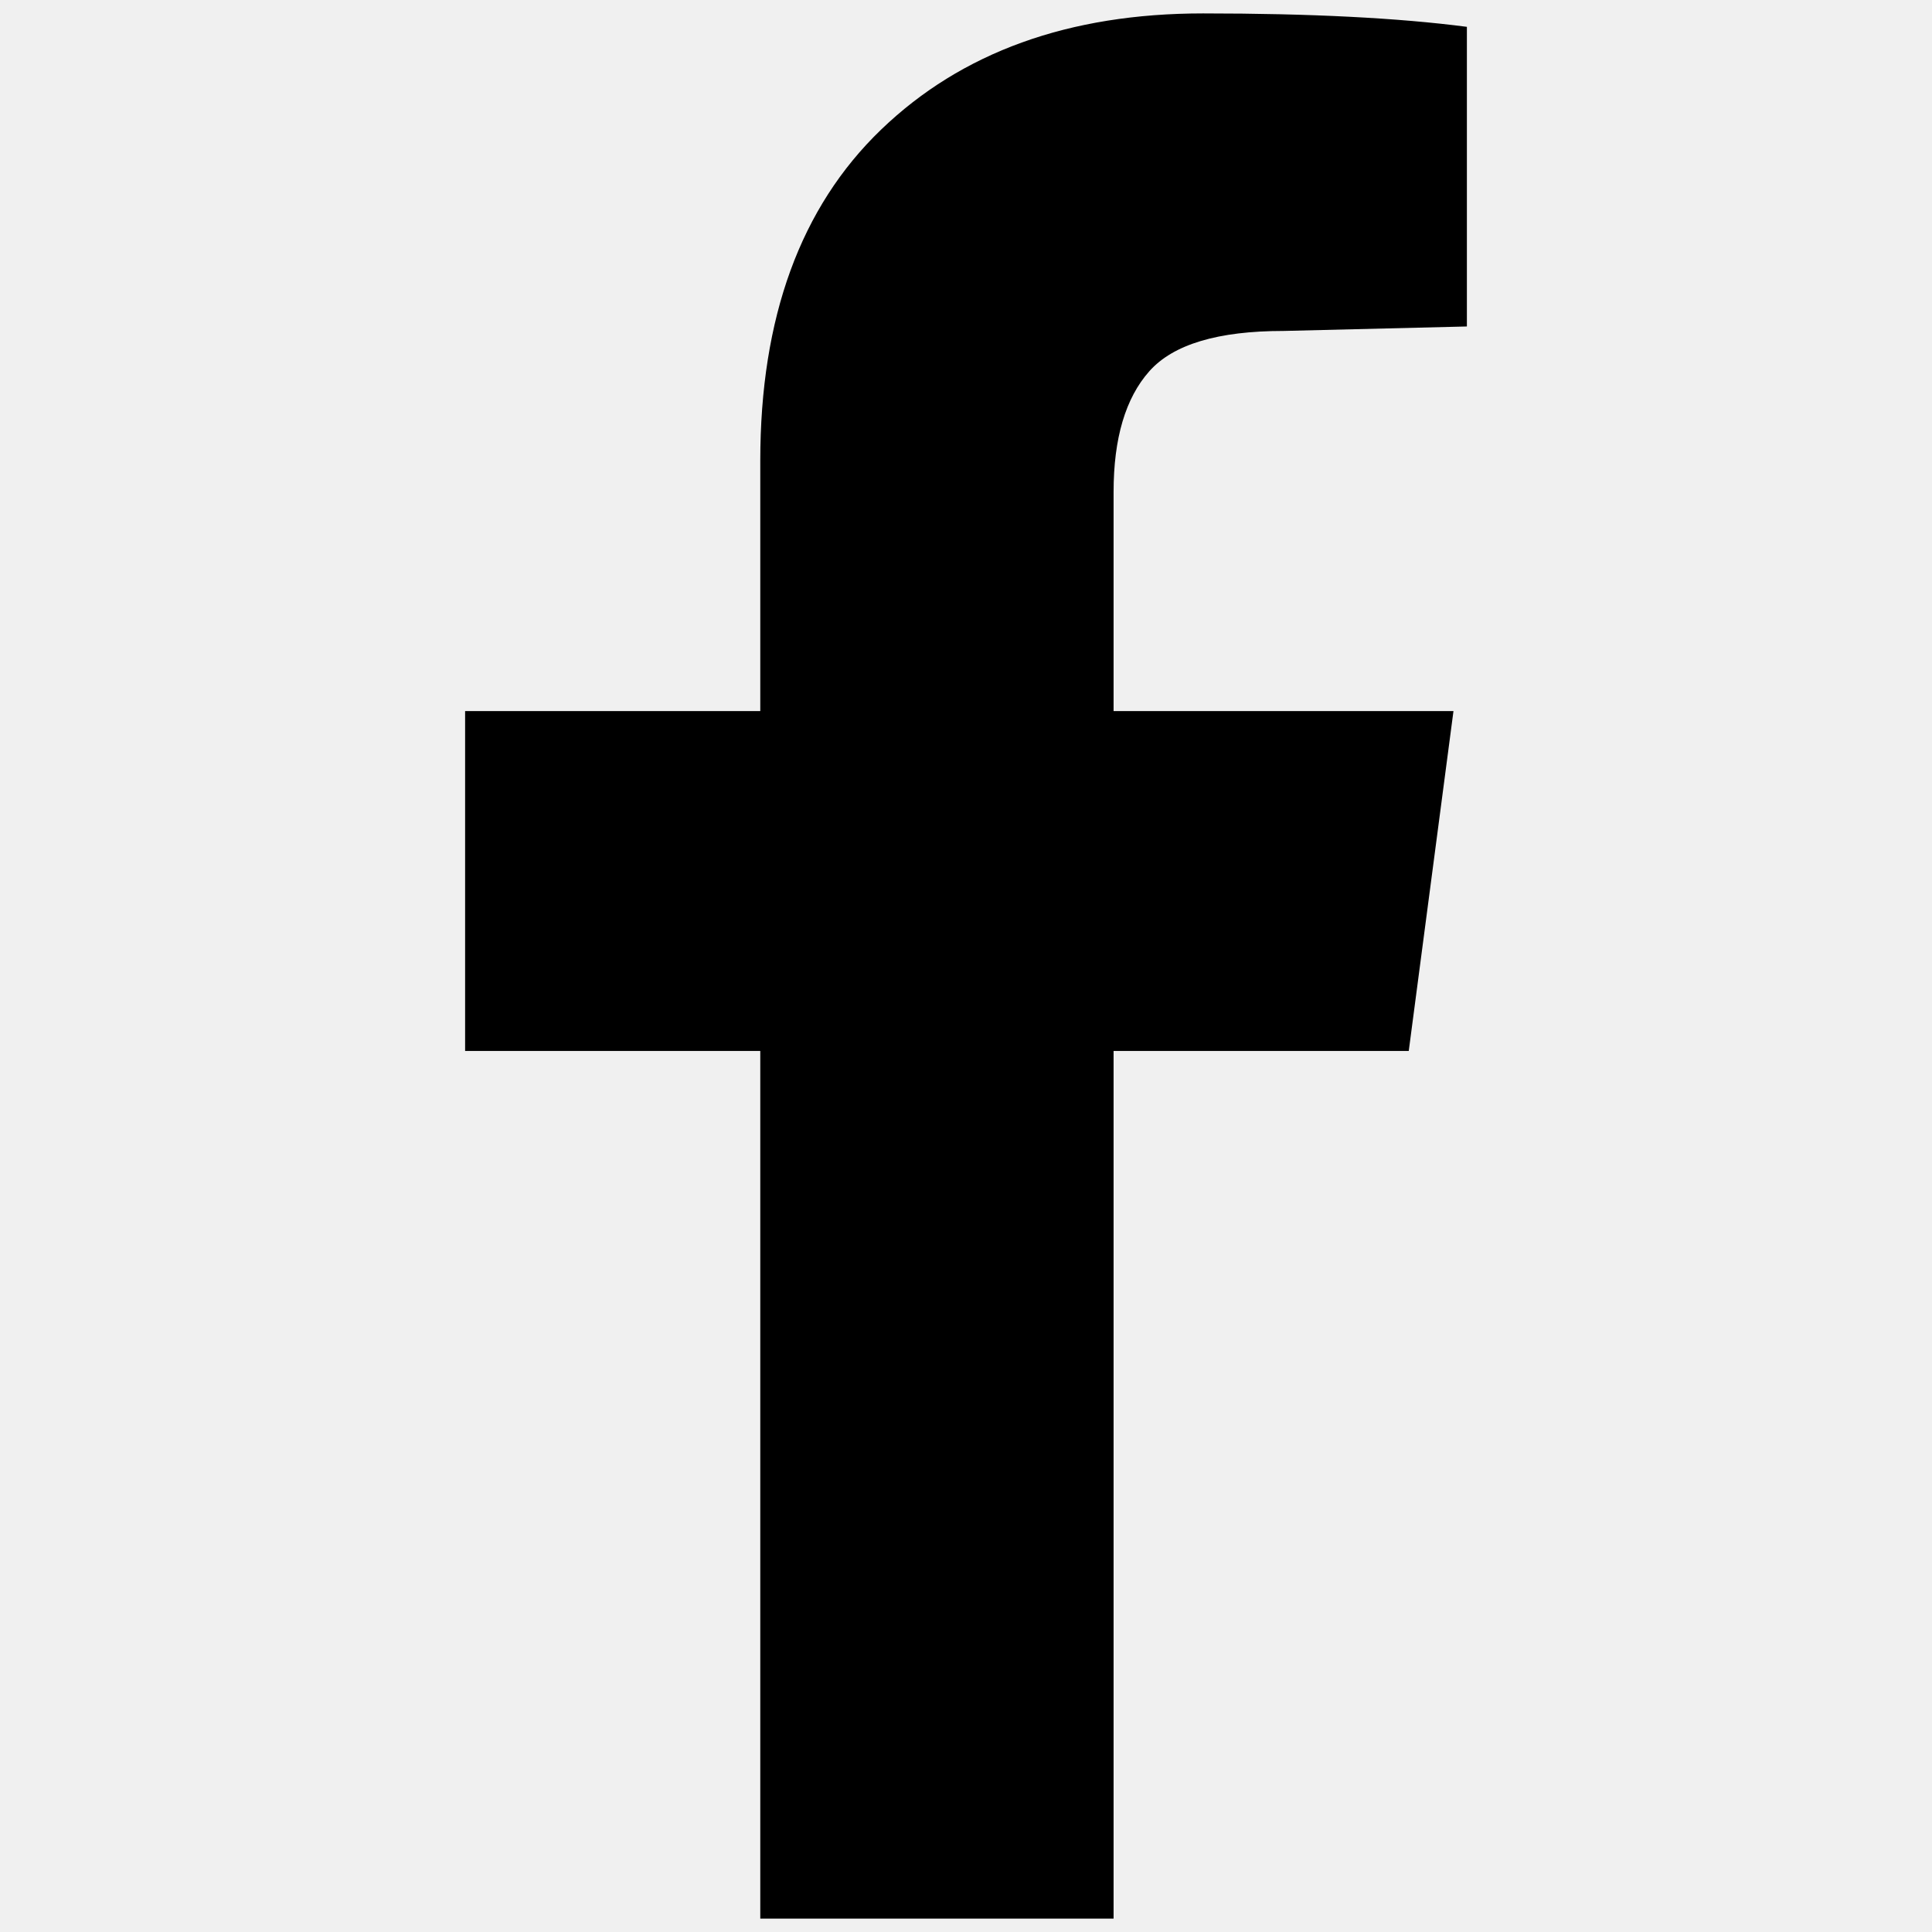
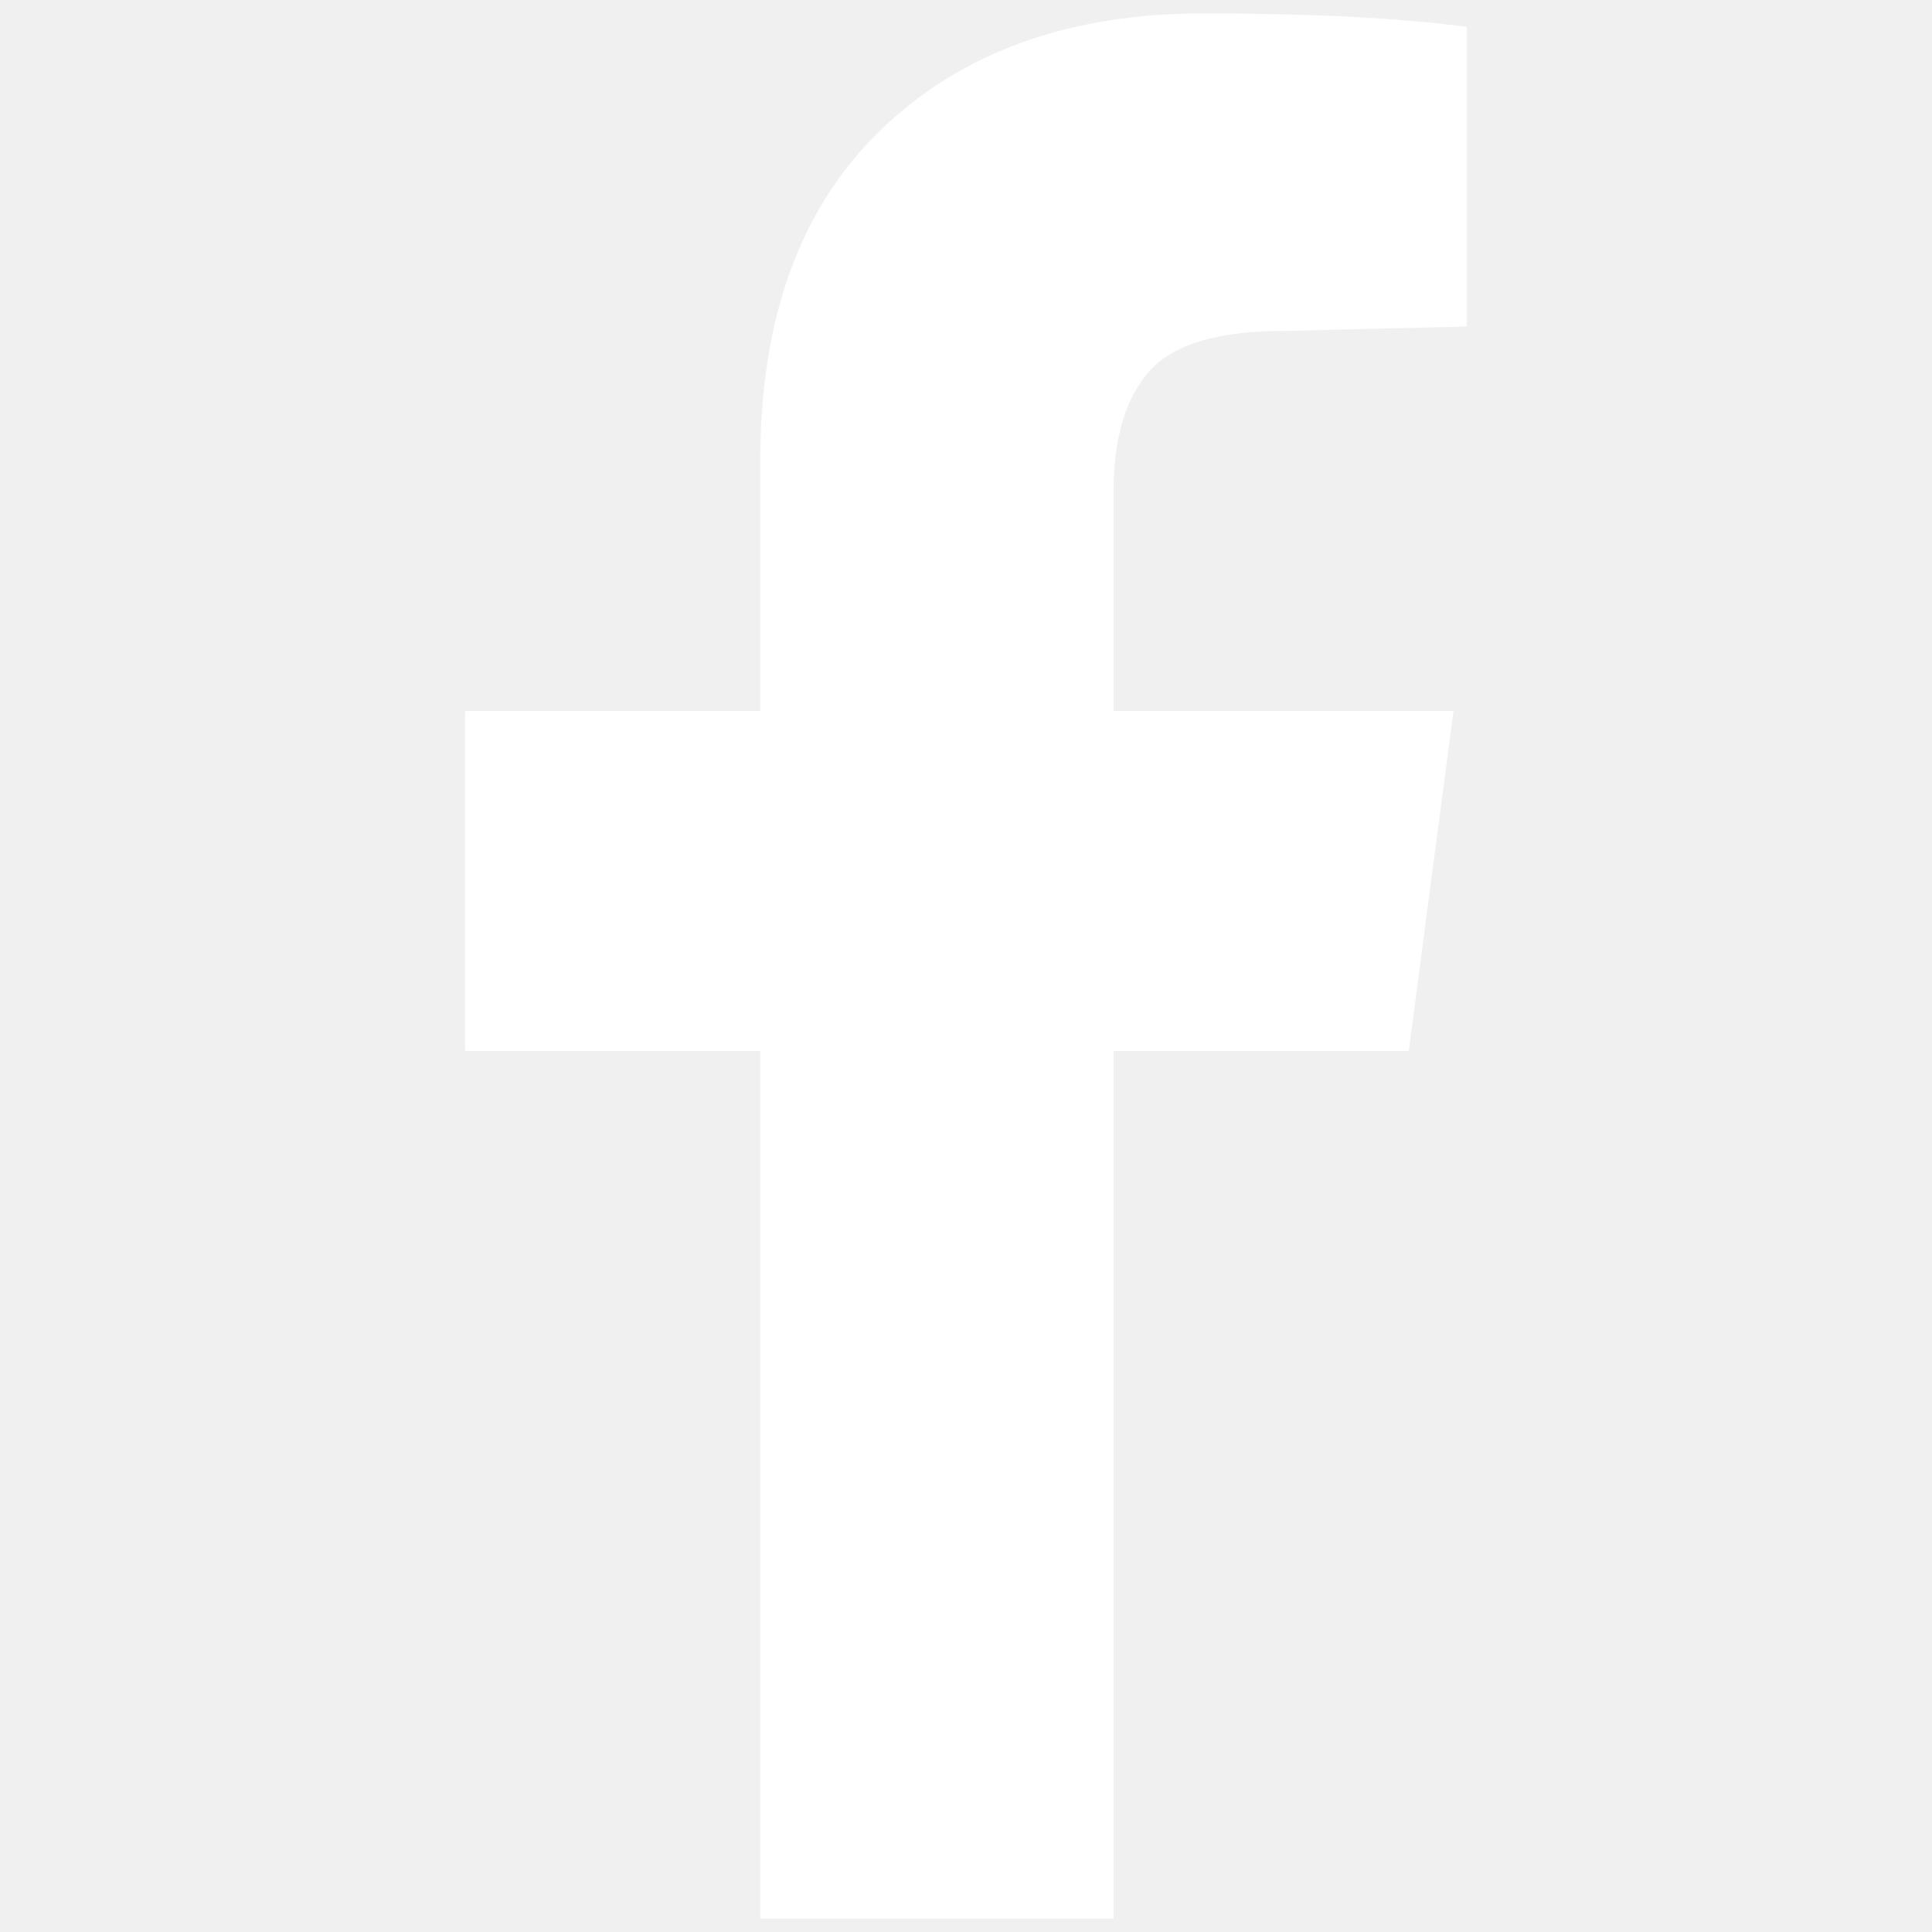
<svg xmlns="http://www.w3.org/2000/svg" width="512" height="512" viewBox="0 0 224 432">
-   <path fill="#000000" d="M145 429H66V235H0v-76h66v-56q0-48 27-74t72-26q36 0 59 3v67l-41 1q-22 0-30 9t-8 27v49h76l-10 76h-66v194z" />
+   <path fill="#fff" d="M145 429H66V235H0v-76h66v-56q0-48 27-74t72-26q36 0 59 3v67l-41 1q-22 0-30 9t-8 27v49h76l-10 76h-66v194z" />
</svg>
